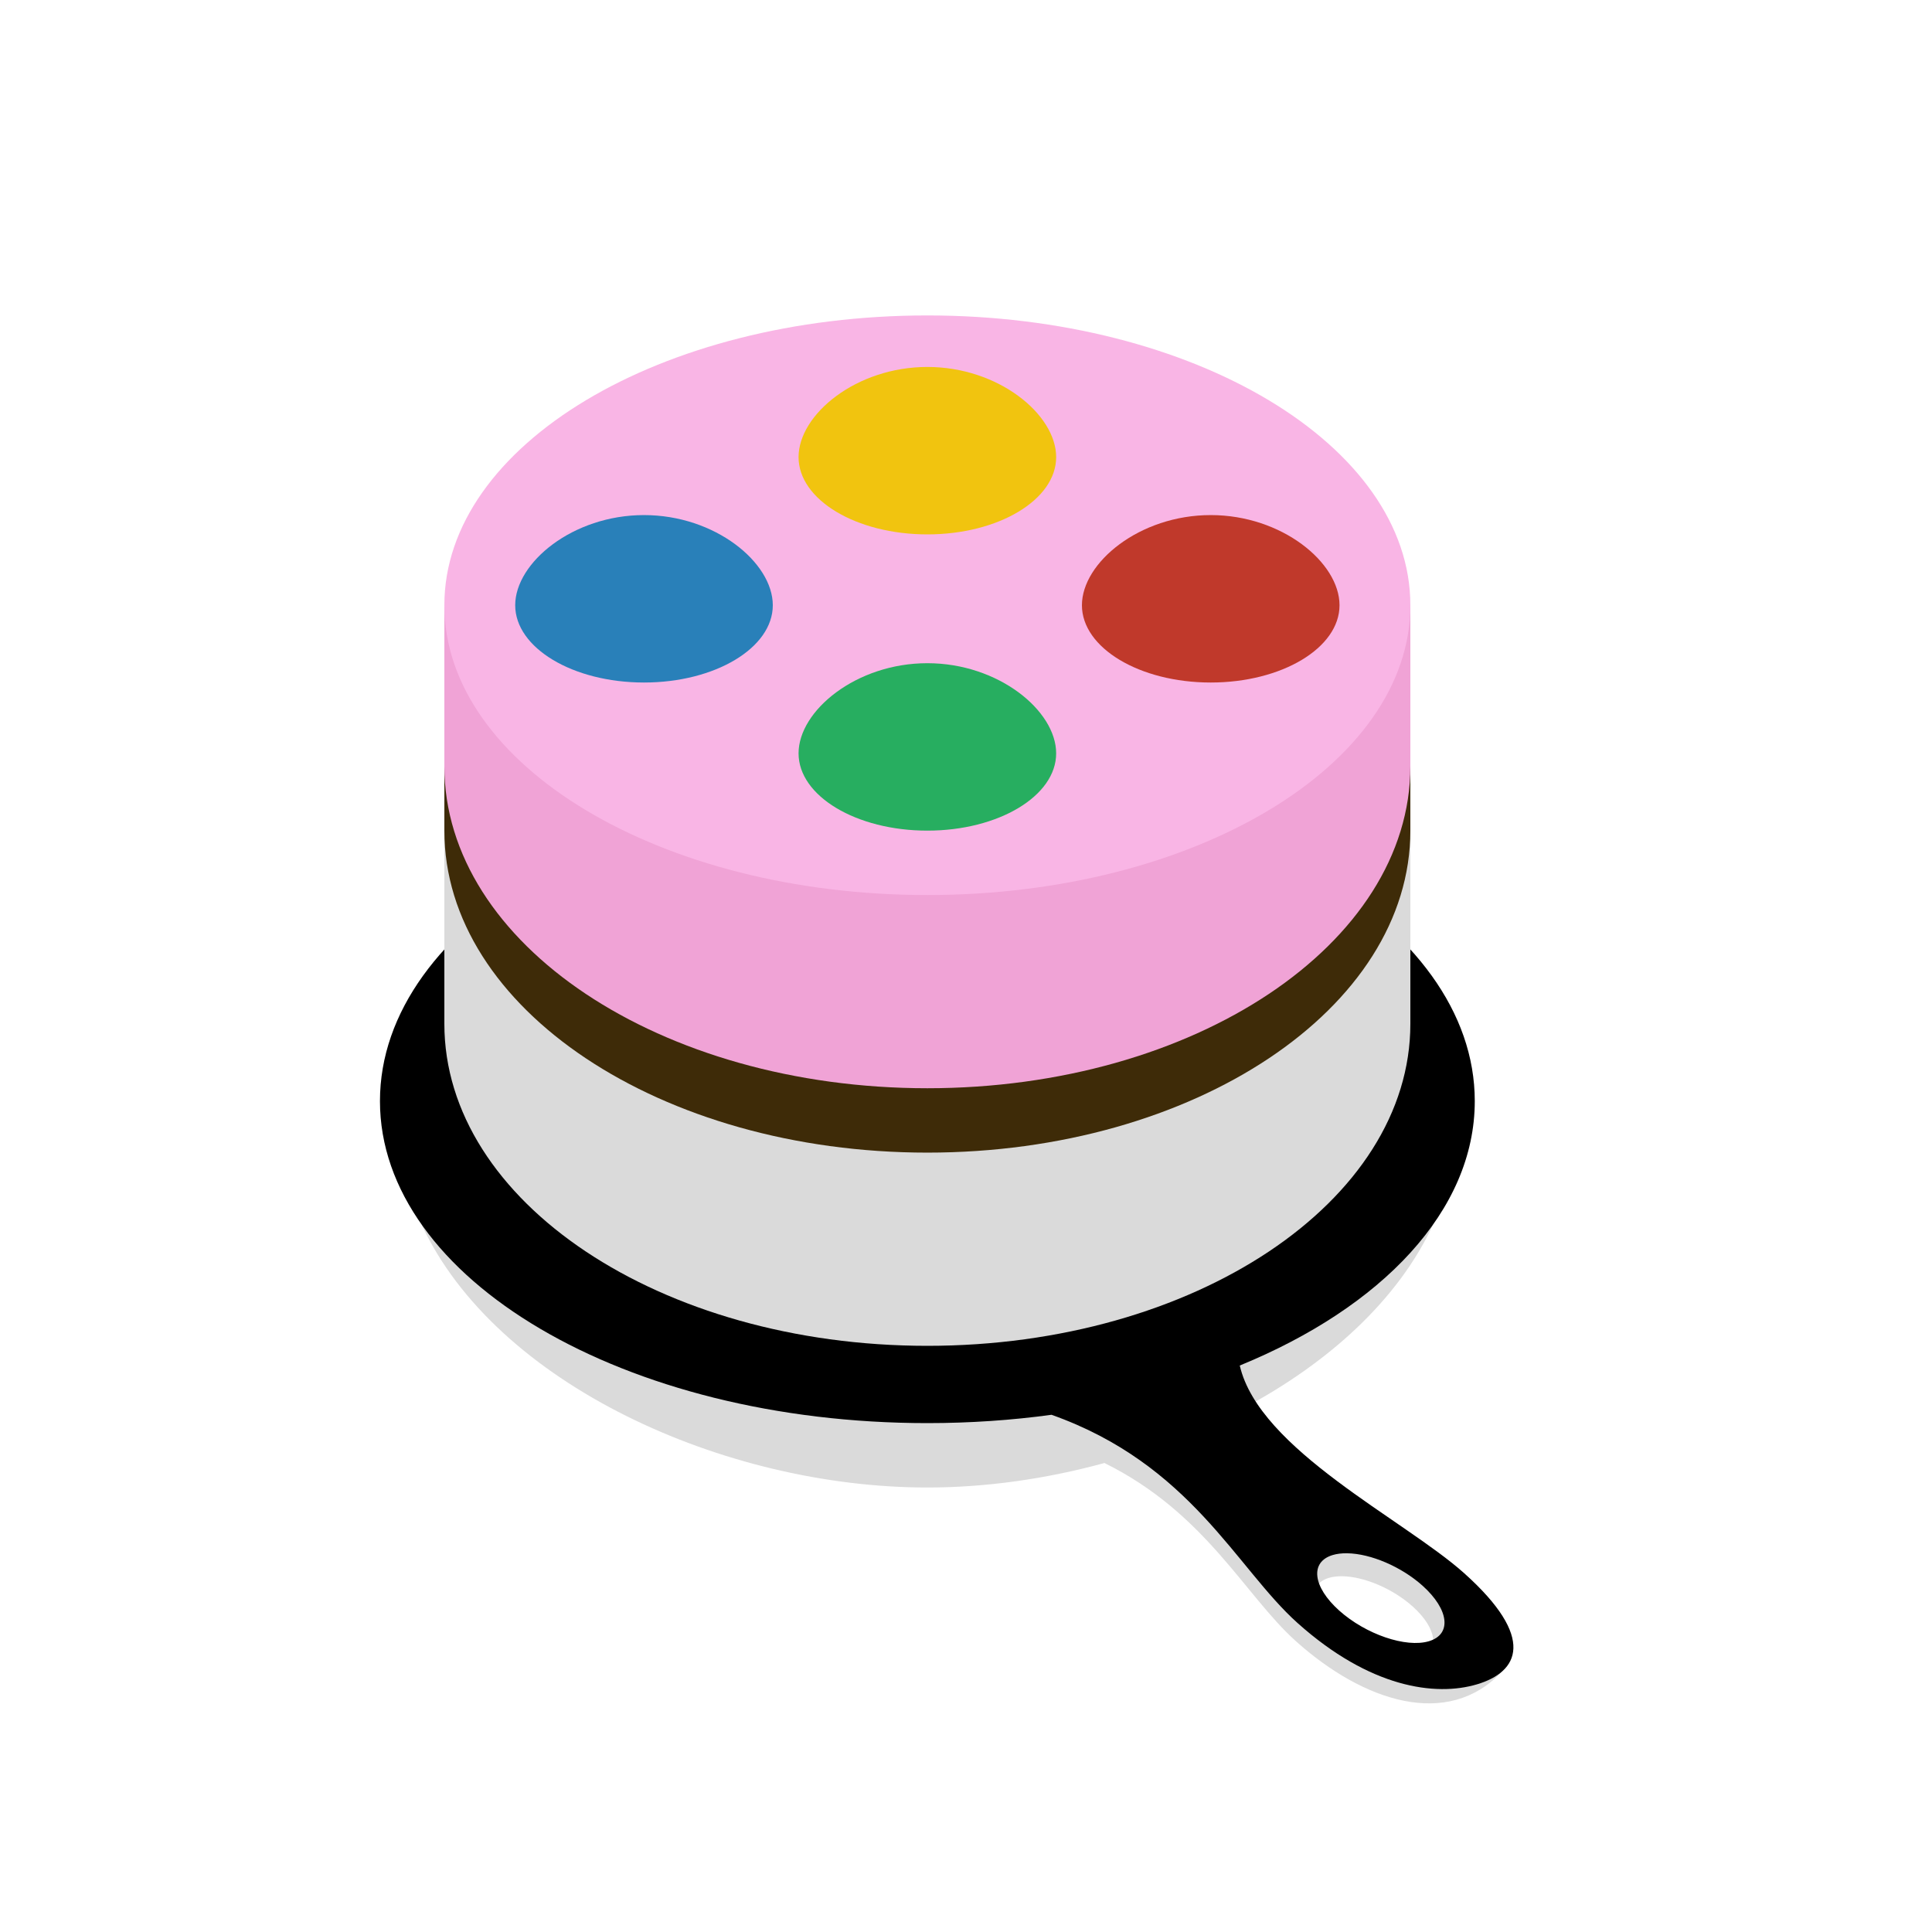
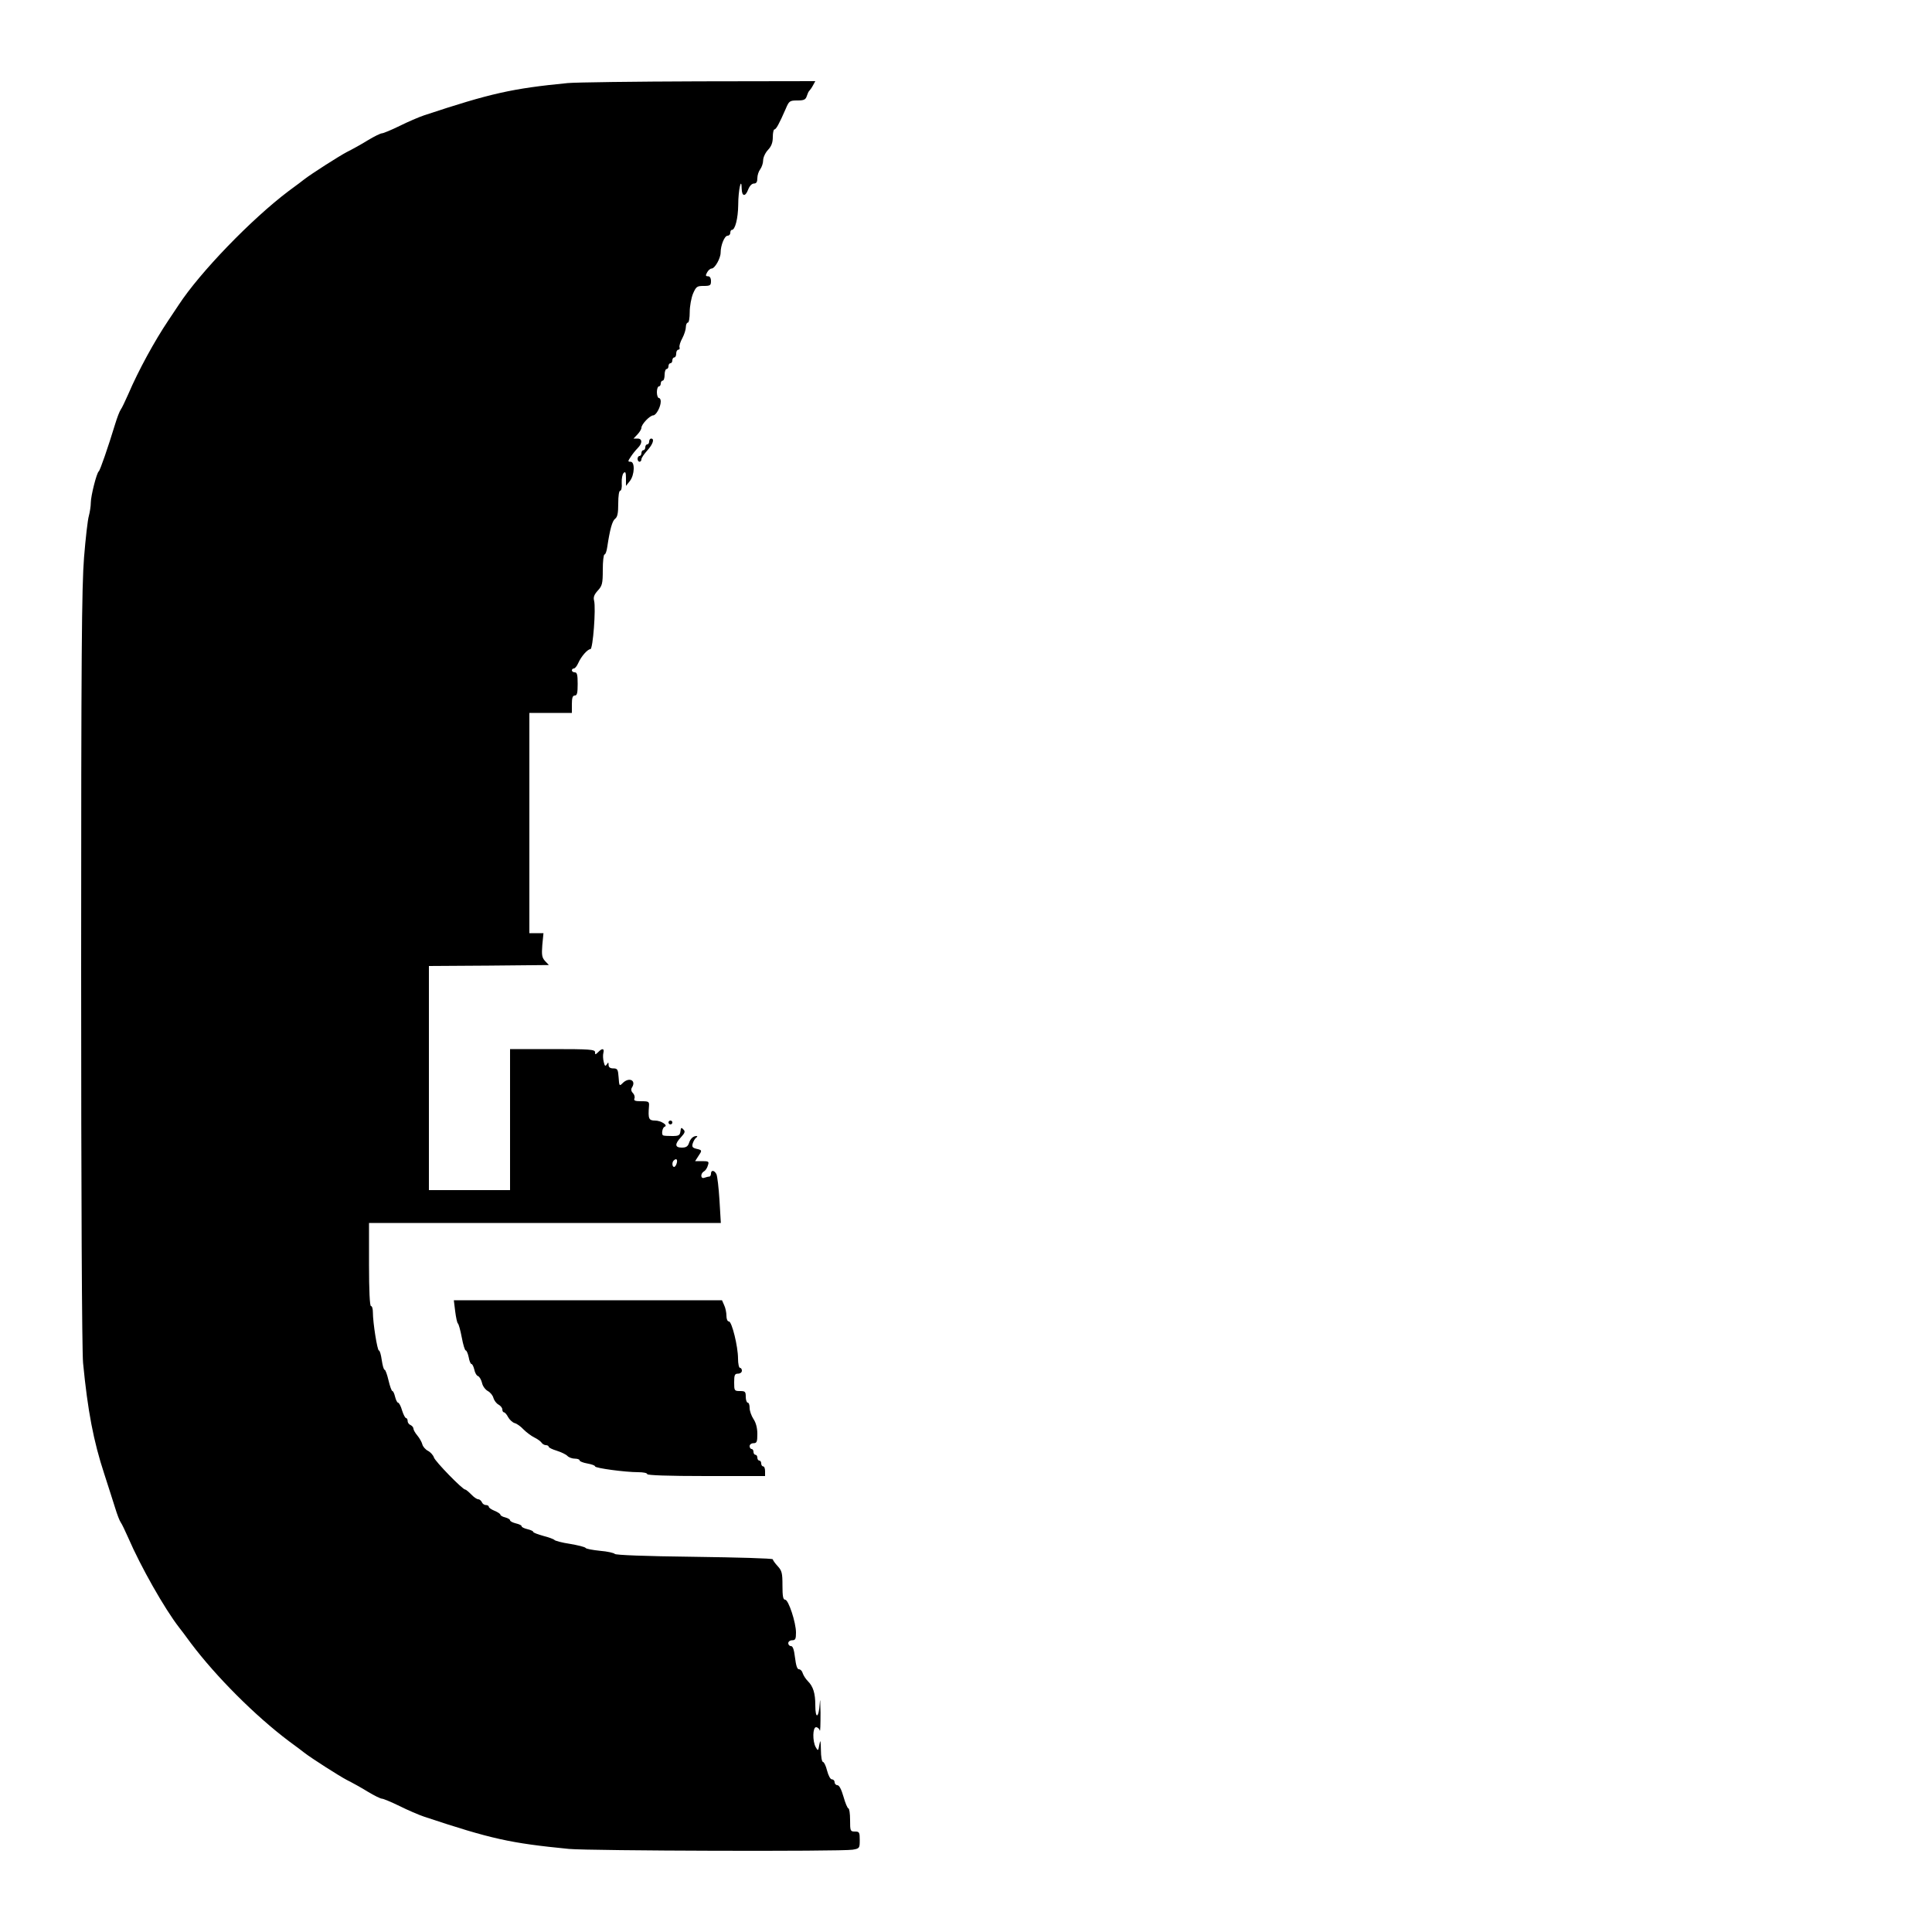
- <svg xmlns="http://www.w3.org/2000/svg" width="20cm" height="20cm" viewBox="0 0 200 200" version="1.1" id="svg8">
-   <defs id="defs2" />
-   <g id="layer1" transform="translate(0,-97.00001)">
-     <g id="g852">
-       <path id="path908-9-6-3-9-26-1-2" d="m 43.645,223.764 c 7.664,16.522 31.339,27.223 52.354,27.223 v -27.223 z m 52.354,0 v 27.223 c 6.039,0 12.297,-0.885 18.333,-2.537 10.465,5.163 14.518,13.699 19.832,18.458 6.988,6.259 15.718,9.122 21.319,3.132 -0.837,-3.797 1.772,-1.681 -5.216,-7.94 -5.614,-5.029 -18.991,-11.534 -21.487,-19.355 8.781,-4.691 15.959,-11.188 19.574,-18.982 z m 42.965,36.408 c 2.288,0.036 5.239,1.305 7.277,3.131 2.567,2.3 2.846,4.702 0.622,5.365 -2.223,0.664 -6.107,-0.662 -8.674,-2.961 -2.568,-2.299 -2.846,-4.702 -0.623,-5.366 0.403,-0.12 0.874,-0.177 1.397,-0.169 z" style="opacity:1;fill:#dadada;fill-opacity:1;stroke:none;stroke-width:1.667;stroke-linecap:square;stroke-linejoin:round;stroke-miterlimit:4;stroke-dasharray:none;stroke-opacity:1" />
-       <path id="path1479-9-4-4-8-1" d="m 96,177.654 c -31.296,0 -56.667,14.924 -56.667,33.333 0,18.409 25.371,33.333 56.667,33.333 4.421,0 8.723,-0.298 12.853,-0.862 14.436,5.12 19.109,15.859 25.467,21.553 7.488,6.707 14.274,7.634 18.588,6.347 4.313,-1.288 6.153,-4.791 -1.334,-11.498 -6.197,-5.551 -21.223,-12.781 -23.234,-21.501 14.703,-6.022 24.328,-16.035 24.328,-27.373 0,-18.409 -25.37,-33.333 -56.667,-33.333 z M 139.462,257.794 c 2.452,0.039 5.613,1.398 7.797,3.354 2.751,2.464 3.05,5.038 0.667,5.749 -2.382,0.711 -6.543,-0.71 -9.294,-3.173 -2.751,-2.464 -3.05,-5.038 -0.667,-5.749 0.432,-0.129 0.937,-0.19 1.497,-0.181 z" style="opacity:1;fill:#000000;fill-opacity:1;stroke:none;stroke-width:1.667;stroke-linecap:square;stroke-linejoin:round;stroke-miterlimit:4;stroke-dasharray:none;stroke-opacity:1" />
-       <path id="path908-1-2" d="M 46,182.987 V 202.987 c -6.7e-5,18.409 22.386,33.333 50,33.333 C 123.614,236.32 146,221.397 146,202.987 v -20 z" style="opacity:1;fill:#dadada;fill-opacity:1;stroke:none;stroke-width:1.667;stroke-linecap:square;stroke-linejoin:round;stroke-miterlimit:4;stroke-dasharray:none;stroke-opacity:1" />
-       <path id="path908-0-7-8-3" d="m 96,136.32 c -27.614,1.2e-4 -50,14.924 -50,33.333 v 13.333 c -6.7e-5,18.409 22.386,33.333 50,33.333 27.614,0 50,-14.924 50,-33.333 V 169.654 C 146,151.244 123.614,136.32 96,136.32 Z" style="opacity:1;fill:#3e2b08;fill-opacity:1;stroke:none;stroke-width:1.667;stroke-linecap:square;stroke-linejoin:round;stroke-miterlimit:4;stroke-dasharray:none;stroke-opacity:1" />
-       <path id="path908-0-95-3" d="m 46,159.654 1.34e-4,16.667 c -6.7e-5,18.409 22.386,33.333 50,33.333 27.614,0 50,-14.924 50,-33.333 l 1.3e-4,-16.667 z" style="opacity:1;fill:#f0a3d6;fill-opacity:1;stroke:none;stroke-width:1.667;stroke-linecap:square;stroke-linejoin:round;stroke-miterlimit:4;stroke-dasharray:none;stroke-opacity:1" />
-       <ellipse ry="30" rx="50" cy="159.654" cx="96" id="path1051-0-9" style="opacity:1;fill:#f9b5e5;fill-opacity:1;stroke:none;stroke-width:1.667;stroke-linecap:square;stroke-linejoin:round;stroke-miterlimit:4;stroke-dasharray:none;stroke-opacity:1" />
-       <path id="path1051-2-0-8" d="m 109.333,174.987 c 0,4.418 -5.97,8 -13.333,8 -7.364,0 -13.333,-3.582 -13.333,-8 0,-4.418 5.97,-9.333 13.333,-9.333 7.364,0 13.333,4.915 13.333,9.333 z" style="opacity:1;fill:#27ae60;fill-opacity:1;stroke:none;stroke-width:1.667;stroke-linecap:square;stroke-linejoin:round;stroke-miterlimit:4;stroke-dasharray:none;stroke-opacity:1" />
-       <path id="path1051-2-9-2-2" d="m 109.333,144.32 c 0,4.418 -5.97,8 -13.333,8 -7.364,0 -13.333,-3.582 -13.333,-8 0,-4.418 5.97,-9.333 13.333,-9.333 7.364,0 13.333,4.915 13.333,9.333 z" style="opacity:1;fill:#f1c40f;fill-opacity:1;stroke:none;stroke-width:1.667;stroke-linecap:square;stroke-linejoin:round;stroke-miterlimit:4;stroke-dasharray:none;stroke-opacity:1" />
-       <path id="path1051-2-9-6-3-8" d="m 138.667,159.654 c 0,4.418 -5.97,8 -13.333,8 -7.364,0 -13.333,-3.582 -13.333,-8 0,-4.418 5.97,-9.333 13.333,-9.333 7.364,0 13.333,4.915 13.333,9.333 z" style="opacity:1;fill:#c0392b;fill-opacity:1;stroke:none;stroke-width:1.667;stroke-linecap:square;stroke-linejoin:round;stroke-miterlimit:4;stroke-dasharray:none;stroke-opacity:1" />
-       <path id="path1051-2-9-6-4-3-5" d="m 80,159.654 c 0,4.418 -5.97,8 -13.333,8 -7.364,0 -13.333,-3.582 -13.333,-8 0,-4.418 5.97,-9.333 13.333,-9.333 7.364,0 13.333,4.915 13.333,9.333 z" style="opacity:1;fill:#2980b9;fill-opacity:1;stroke:none;stroke-width:1.667;stroke-linecap:square;stroke-linejoin:round;stroke-miterlimit:4;stroke-dasharray:none;stroke-opacity:1" />
-     </g>
+ <svg xmlns="http://www.w3.org/2000/svg" version="1.0" width="1000pt" height="1000pt" viewBox="0 0 1000 1000" preserveAspectRatio="xMidYMid meet">
+   <g transform="translate(0,1000) scale(0.1,-0.1)" fill="#000000" stroke="none">
+     <path d="M2938 9570 c-288 -28 -399 -53 -743 -167 -27 -9 -85 -34 -127 -55 -43 -21 -84 -38 -91 -38 -7 0 -40 -16 -73 -36 -32 -20 -81 -47 -109 -61 -40 -21 -181 -111 -220 -141 -5 -4 -41 -32 -80 -60 -194 -146 -461 -423 -570 -590 -5 -8 -30 -45 -54 -81 -70 -104 -155 -259 -207 -381 -16 -36 -33 -72 -39 -80 -6 -8 -19 -42 -29 -75 -37 -121 -78 -240 -85 -245 -11 -8 -41 -127 -41 -162 0 -18 -5 -49 -10 -68 -6 -19 -17 -116 -25 -215 -12 -151 -15 -495 -15 -2125 0 -1170 4 -1985 10 -2045 24 -248 54 -405 110 -575 20 -63 46 -142 56 -175 10 -33 23 -67 29 -75 6 -8 23 -44 39 -80 64 -148 187 -366 264 -465 4 -5 32 -41 60 -80 131 -174 333 -376 507 -507 39 -28 75 -56 80 -60 39 -30 180 -120 220 -141 28 -14 77 -41 109 -61 33 -20 66 -36 73 -36 7 0 48 -17 91 -38 42 -21 100 -46 127 -55 349 -116 445 -137 750 -167 109 -10 1407 -14 1468 -4 36 6 37 8 37 50 0 40 -2 44 -25 44 -24 0 -25 3 -25 60 0 33 -4 60 -9 60 -4 0 -16 27 -25 60 -11 38 -22 60 -32 60 -7 0 -14 7 -14 15 0 8 -6 15 -14 15 -8 0 -18 19 -25 45 -6 25 -16 45 -21 45 -6 0 -11 28 -11 63 -1 50 -3 55 -8 27 -6 -34 -7 -34 -19 -13 -17 31 -16 103 2 103 8 0 17 -8 19 -17 3 -10 4 32 4 92 -1 61 -2 82 -4 48 -5 -77 -23 -84 -23 -9 0 62 -11 97 -39 125 -10 10 -22 28 -26 40 -3 12 -12 21 -20 21 -9 0 -15 20 -20 60 -5 41 -11 60 -21 60 -8 0 -14 7 -14 15 0 8 9 15 20 15 17 0 20 7 20 40 0 52 -39 170 -56 170 -11 0 -14 18 -14 74 0 64 -3 76 -25 100 -14 15 -25 31 -25 35 0 5 -183 10 -406 13 -256 3 -408 9 -412 15 -4 5 -38 13 -76 16 -38 4 -72 10 -75 15 -3 5 -40 14 -81 21 -41 6 -77 16 -80 20 -3 4 -29 14 -57 21 -29 8 -53 17 -53 21 0 4 -13 10 -30 14 -16 4 -30 10 -30 15 0 5 -13 11 -30 15 -16 4 -30 11 -30 16 0 5 -11 11 -25 15 -14 3 -25 10 -25 14 0 4 -13 13 -30 20 -17 7 -30 16 -30 21 0 5 -7 9 -15 9 -9 0 -18 7 -21 15 -4 8 -12 15 -19 15 -7 0 -23 11 -36 25 -13 13 -27 25 -31 25 -14 0 -155 145 -162 166 -3 11 -17 27 -30 34 -14 7 -27 22 -30 34 -3 12 -15 33 -26 46 -11 13 -20 29 -20 35 0 7 -7 15 -15 19 -8 3 -15 12 -15 21 0 8 -4 15 -8 15 -5 0 -14 18 -21 40 -6 22 -16 40 -21 40 -4 0 -11 14 -15 30 -4 17 -10 30 -14 30 -4 0 -13 25 -20 55 -7 30 -16 55 -20 55 -5 0 -11 23 -15 50 -4 28 -10 50 -15 50 -8 0 -31 143 -31 198 0 17 -4 32 -10 32 -6 0 -10 78 -10 215 l0 215 910 0 911 0 -7 118 c-4 64 -11 125 -16 135 -11 21 -28 22 -28 2 0 -8 -4 -15 -9 -15 -5 0 -16 -3 -25 -6 -20 -8 -22 22 -2 33 7 4 17 18 20 31 7 20 4 22 -29 22 l-37 0 16 25 c21 31 21 32 -10 39 -20 5 -24 11 -18 29 4 12 12 25 18 29 6 4 7 8 1 8 -17 0 -32 -14 -39 -37 -6 -17 -15 -23 -37 -23 -36 0 -38 18 -4 54 20 22 23 30 12 40 -10 12 -13 10 -15 -10 -3 -21 -9 -24 -43 -24 -21 0 -42 1 -46 3 -11 3 -5 41 7 45 20 7 -19 32 -49 32 -33 0 -37 9 -32 73 2 25 0 27 -39 27 -33 0 -41 3 -36 15 3 8 -1 21 -9 28 -8 9 -10 19 -4 28 24 38 -16 56 -49 22 -16 -16 -17 -14 -20 30 -3 42 -6 47 -28 47 -16 0 -24 6 -24 18 0 14 -2 15 -9 3 -8 -12 -11 -9 -16 12 -4 15 -5 36 -2 47 6 24 -6 26 -27 4 -15 -14 -16 -14 -16 0 0 14 -27 16 -220 16 l-220 0 0 -365 0 -365 -210 0 -210 0 0 580 0 580 311 2 310 3 -20 21 c-16 18 -18 31 -14 83 l6 61 -37 0 -36 0 0 570 0 570 110 0 110 0 0 45 c0 33 4 45 15 45 12 0 15 13 15 60 0 47 -3 60 -15 60 -8 0 -15 5 -15 10 0 6 5 10 10 10 6 0 16 12 23 28 15 34 48 72 63 72 13 0 29 211 19 251 -5 18 1 32 19 52 23 25 26 36 26 108 0 43 4 79 9 79 5 0 11 17 14 38 14 93 26 136 41 147 12 9 16 29 16 79 0 39 4 66 10 66 6 0 10 17 8 40 -1 22 3 45 10 52 9 9 12 3 12 -28 l0 -39 20 25 c25 32 27 100 4 100 -15 0 -15 2 1 26 9 14 25 34 36 45 25 25 24 49 -1 49 l-21 0 21 22 c11 12 20 27 20 34 0 18 44 64 61 64 15 0 39 44 39 72 0 10 -4 18 -10 18 -5 0 -10 14 -10 30 0 17 5 30 10 30 6 0 10 7 10 15 0 8 5 15 10 15 6 0 10 14 10 30 0 17 5 30 10 30 6 0 10 7 10 15 0 8 5 15 10 15 6 0 10 7 10 15 0 8 5 15 10 15 6 0 10 9 10 20 0 11 5 20 11 20 6 0 9 6 6 13 -2 6 4 28 15 47 10 19 18 45 18 57 0 13 5 23 10 23 6 0 10 25 10 55 0 30 8 73 17 95 16 37 21 40 55 40 34 0 38 3 38 25 0 16 -6 25 -15 25 -13 0 -14 4 -5 20 6 11 16 20 23 20 17 0 47 53 47 83 0 37 20 87 36 87 8 0 14 7 14 15 0 8 3 15 8 15 17 0 32 59 33 129 0 78 17 151 18 84 1 -41 19 -43 34 -3 7 18 19 30 29 30 13 0 18 8 18 28 0 15 7 36 15 46 8 11 15 32 15 46 0 15 11 39 25 54 18 19 25 38 25 67 0 21 4 39 8 39 9 0 24 27 59 107 17 40 20 43 60 43 34 0 43 4 49 23 4 12 9 24 13 27 3 3 12 15 19 28 l12 22 -602 -1 c-332 -1 -638 -5 -680 -9z m565 -5590 c-3 -11 -9 -20 -14 -20 -10 0 -12 24 -2 33 13 13 21 7 16 -13z" />
+     <path d="M3360 7715 c0 -8 -4 -15 -10 -15 -5 0 -10 -7 -10 -15 0 -8 -4 -15 -10 -15 -5 0 -10 -7 -10 -15 0 -8 -4 -15 -10 -15 -5 0 -10 -7 -10 -15 0 -8 5 -15 10 -15 6 0 10 6 10 13 0 7 14 27 30 45 30 33 39 62 20 62 -5 0 -10 -7 -10 -15z" />
+     <path d="M3460 4190 c0 -5 5 -10 10 -10 6 0 10 5 10 10 0 6 -4 10 -10 10 -5 0 -10 -4 -10 -10z" />
+     <path d="M2356 3213 c4 -32 10 -60 14 -63 4 -3 13 -35 20 -72 7 -38 16 -68 21 -68 4 0 11 -16 15 -35 3 -19 10 -35 14 -35 5 0 11 -13 15 -29 3 -16 12 -32 20 -34 7 -3 16 -19 20 -35 3 -16 17 -35 30 -42 13 -7 26 -23 29 -36 4 -13 15 -28 26 -34 11 -6 20 -17 20 -25 0 -8 4 -15 8 -15 5 0 15 -11 22 -25 7 -13 23 -28 34 -31 12 -3 32 -18 46 -33 14 -14 39 -33 55 -41 17 -8 34 -21 38 -27 4 -7 15 -13 22 -13 8 0 15 -4 15 -8 0 -5 19 -14 42 -21 22 -7 48 -19 55 -27 8 -8 25 -14 39 -14 13 0 24 -4 24 -9 0 -5 18 -12 40 -16 22 -4 40 -10 40 -15 0 -9 156 -30 223 -30 26 0 47 -4 47 -10 0 -6 108 -10 305 -10 l305 0 0 25 c0 14 -4 25 -10 25 -5 0 -10 7 -10 15 0 8 -4 15 -10 15 -5 0 -10 7 -10 15 0 8 -4 15 -10 15 -5 0 -10 7 -10 15 0 8 -4 15 -10 15 -5 0 -10 7 -10 15 0 8 9 15 20 15 17 0 20 7 20 48 0 30 -7 58 -20 77 -11 17 -20 42 -20 58 0 15 -4 27 -10 27 -5 0 -10 14 -10 30 0 27 -3 30 -30 30 -29 0 -30 2 -30 45 0 38 3 45 20 45 11 0 20 7 20 15 0 8 -4 15 -10 15 -5 0 -10 21 -10 48 0 63 -32 192 -47 192 -8 0 -13 13 -13 30 0 16 -5 41 -12 55 l-11 25 -694 0 -694 0 7 -57z" />
  </g>
</svg>
